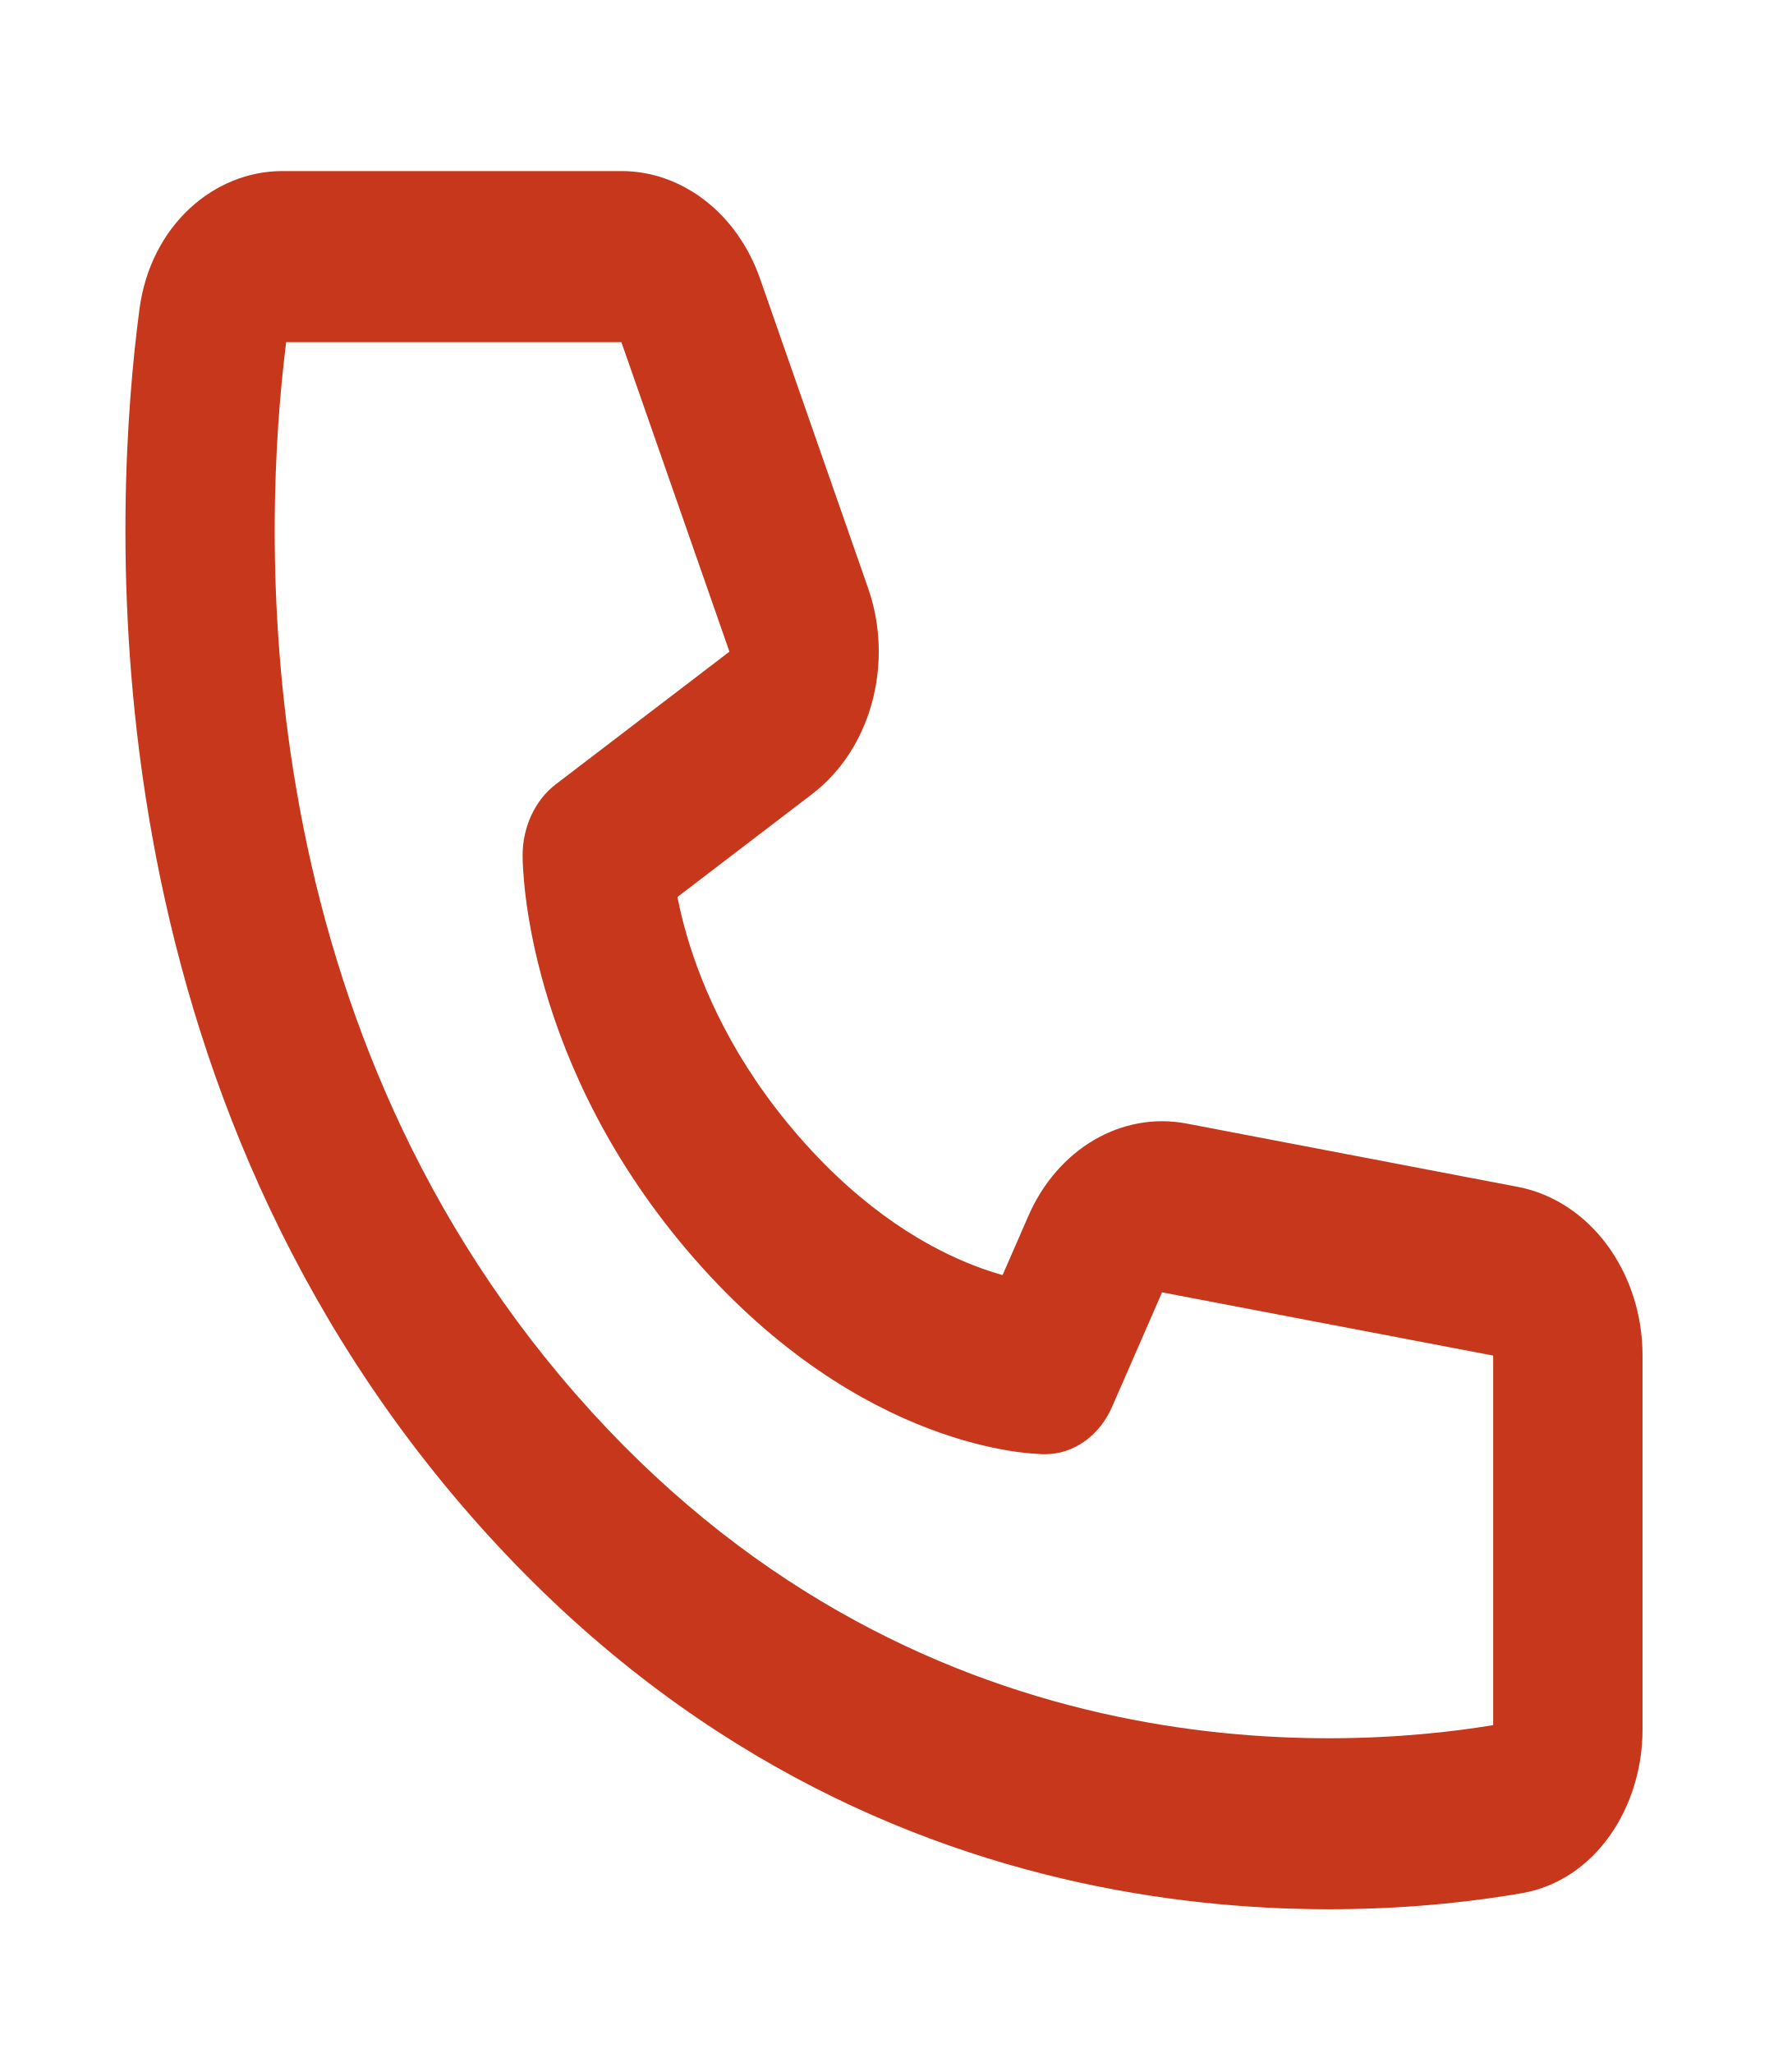
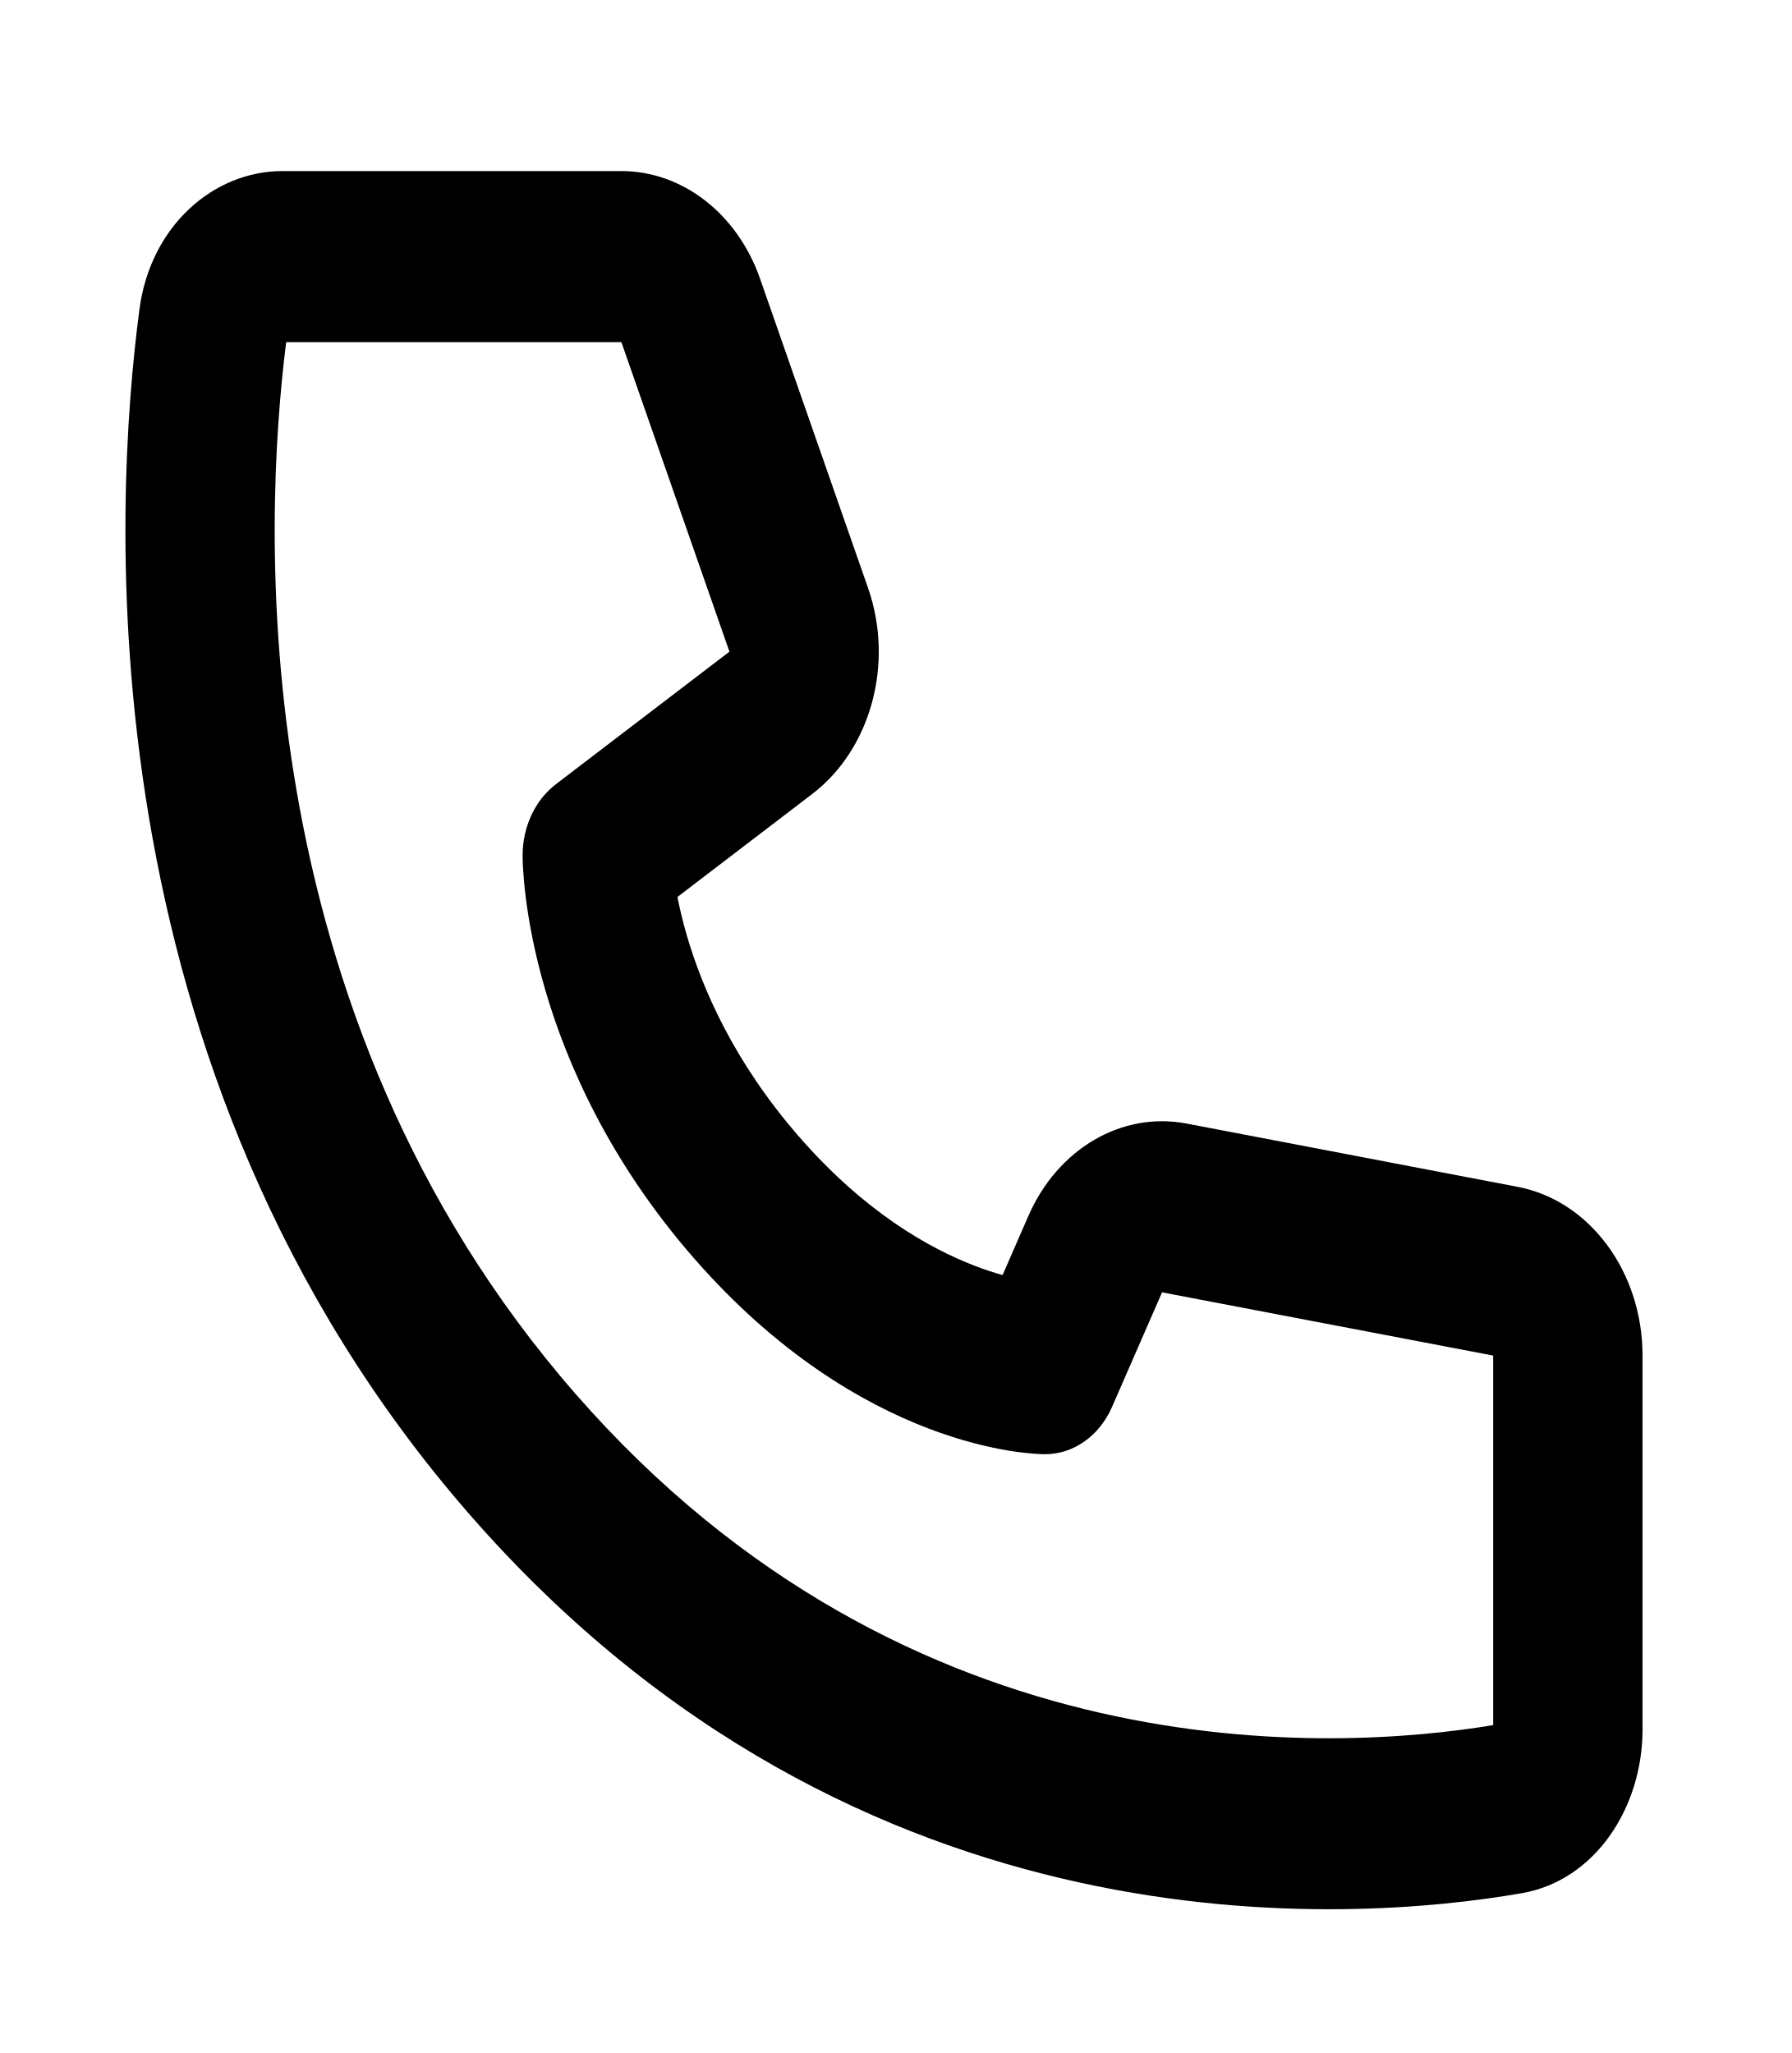
<svg xmlns="http://www.w3.org/2000/svg" width="48" height="55" viewBox="0 0 48 55" fill="none">
-   <path d="M7.666 9.167h8.98l2.894 8.291-4.65 3.552c-.556.425-.89 1.14-.89 1.907.005.214 0 .002 0 .002v.047a4.871 4.871 0 0 0 .012.309c.011.188.032.443.07.754.078.621.228 1.473.52 2.477.587 2.016 1.74 4.626 3.984 7.198 2.244 2.572 4.522 3.892 6.281 4.564.877.334 1.62.507 2.162.596a7.702 7.702 0 0 0 .86.092l.067.002h.042s.223-.014.002 0c.757 0 1.45-.49 1.789-1.266l1.34-3.07 8.87 1.694v9.9c-4.221.7-15.624 1.39-24.585-8.878C6.454 27.07 7.055 14.005 7.666 9.167zM18.147 24.03l3.612-2.76c1.574-1.202 2.198-3.503 1.495-5.515L20.36 7.465c-.608-1.74-2.079-2.882-3.714-2.882H7.56c-1.817 0-3.527 1.447-3.825 3.706-.679 5.14-1.603 20.313 8.85 32.29 10.452 11.976 23.695 10.918 28.18 10.14C42.737 50.377 44 48.418 44 46.336v-10.02c0-2.24-1.414-4.152-3.343-4.52L31.786 30.1c-1.732-.33-3.45.672-4.236 2.471l-.693 1.588a8.442 8.442 0 0 1-.725-.24c-1.24-.474-2.962-1.445-4.718-3.457-1.756-2.012-2.603-3.985-3.017-5.406-.111-.384-.192-.73-.25-1.026z" fill="#C7371B" />
+   <path d="M7.666 9.167h8.98l2.894 8.291-4.65 3.552c-.556.425-.89 1.14-.89 1.907.005.214 0 .002 0 .002v.047a4.871 4.871 0 0 0 .012.309c.011.188.032.443.07.754.078.621.228 1.473.52 2.477.587 2.016 1.74 4.626 3.984 7.198 2.244 2.572 4.522 3.892 6.281 4.564.877.334 1.62.507 2.162.596a7.702 7.702 0 0 0 .86.092l.067.002h.042s.223-.014.002 0c.757 0 1.45-.49 1.789-1.266l1.34-3.07 8.87 1.694v9.9c-4.221.7-15.624 1.39-24.585-8.878C6.454 27.07 7.055 14.005 7.666 9.167zM18.147 24.03l3.612-2.76c1.574-1.202 2.198-3.503 1.495-5.515L20.36 7.465c-.608-1.74-2.079-2.882-3.714-2.882H7.56c-1.817 0-3.527 1.447-3.825 3.706-.679 5.14-1.603 20.313 8.85 32.29 10.452 11.976 23.695 10.918 28.18 10.14C42.737 50.377 44 48.418 44 46.336v-10.02c0-2.24-1.414-4.152-3.343-4.52L31.786 30.1c-1.732-.33-3.45.672-4.236 2.471l-.693 1.588a8.442 8.442 0 0 1-.725-.24c-1.24-.474-2.962-1.445-4.718-3.457-1.756-2.012-2.603-3.985-3.017-5.406-.111-.384-.192-.73-.25-1.026z" fill="currentColor" />
</svg>
